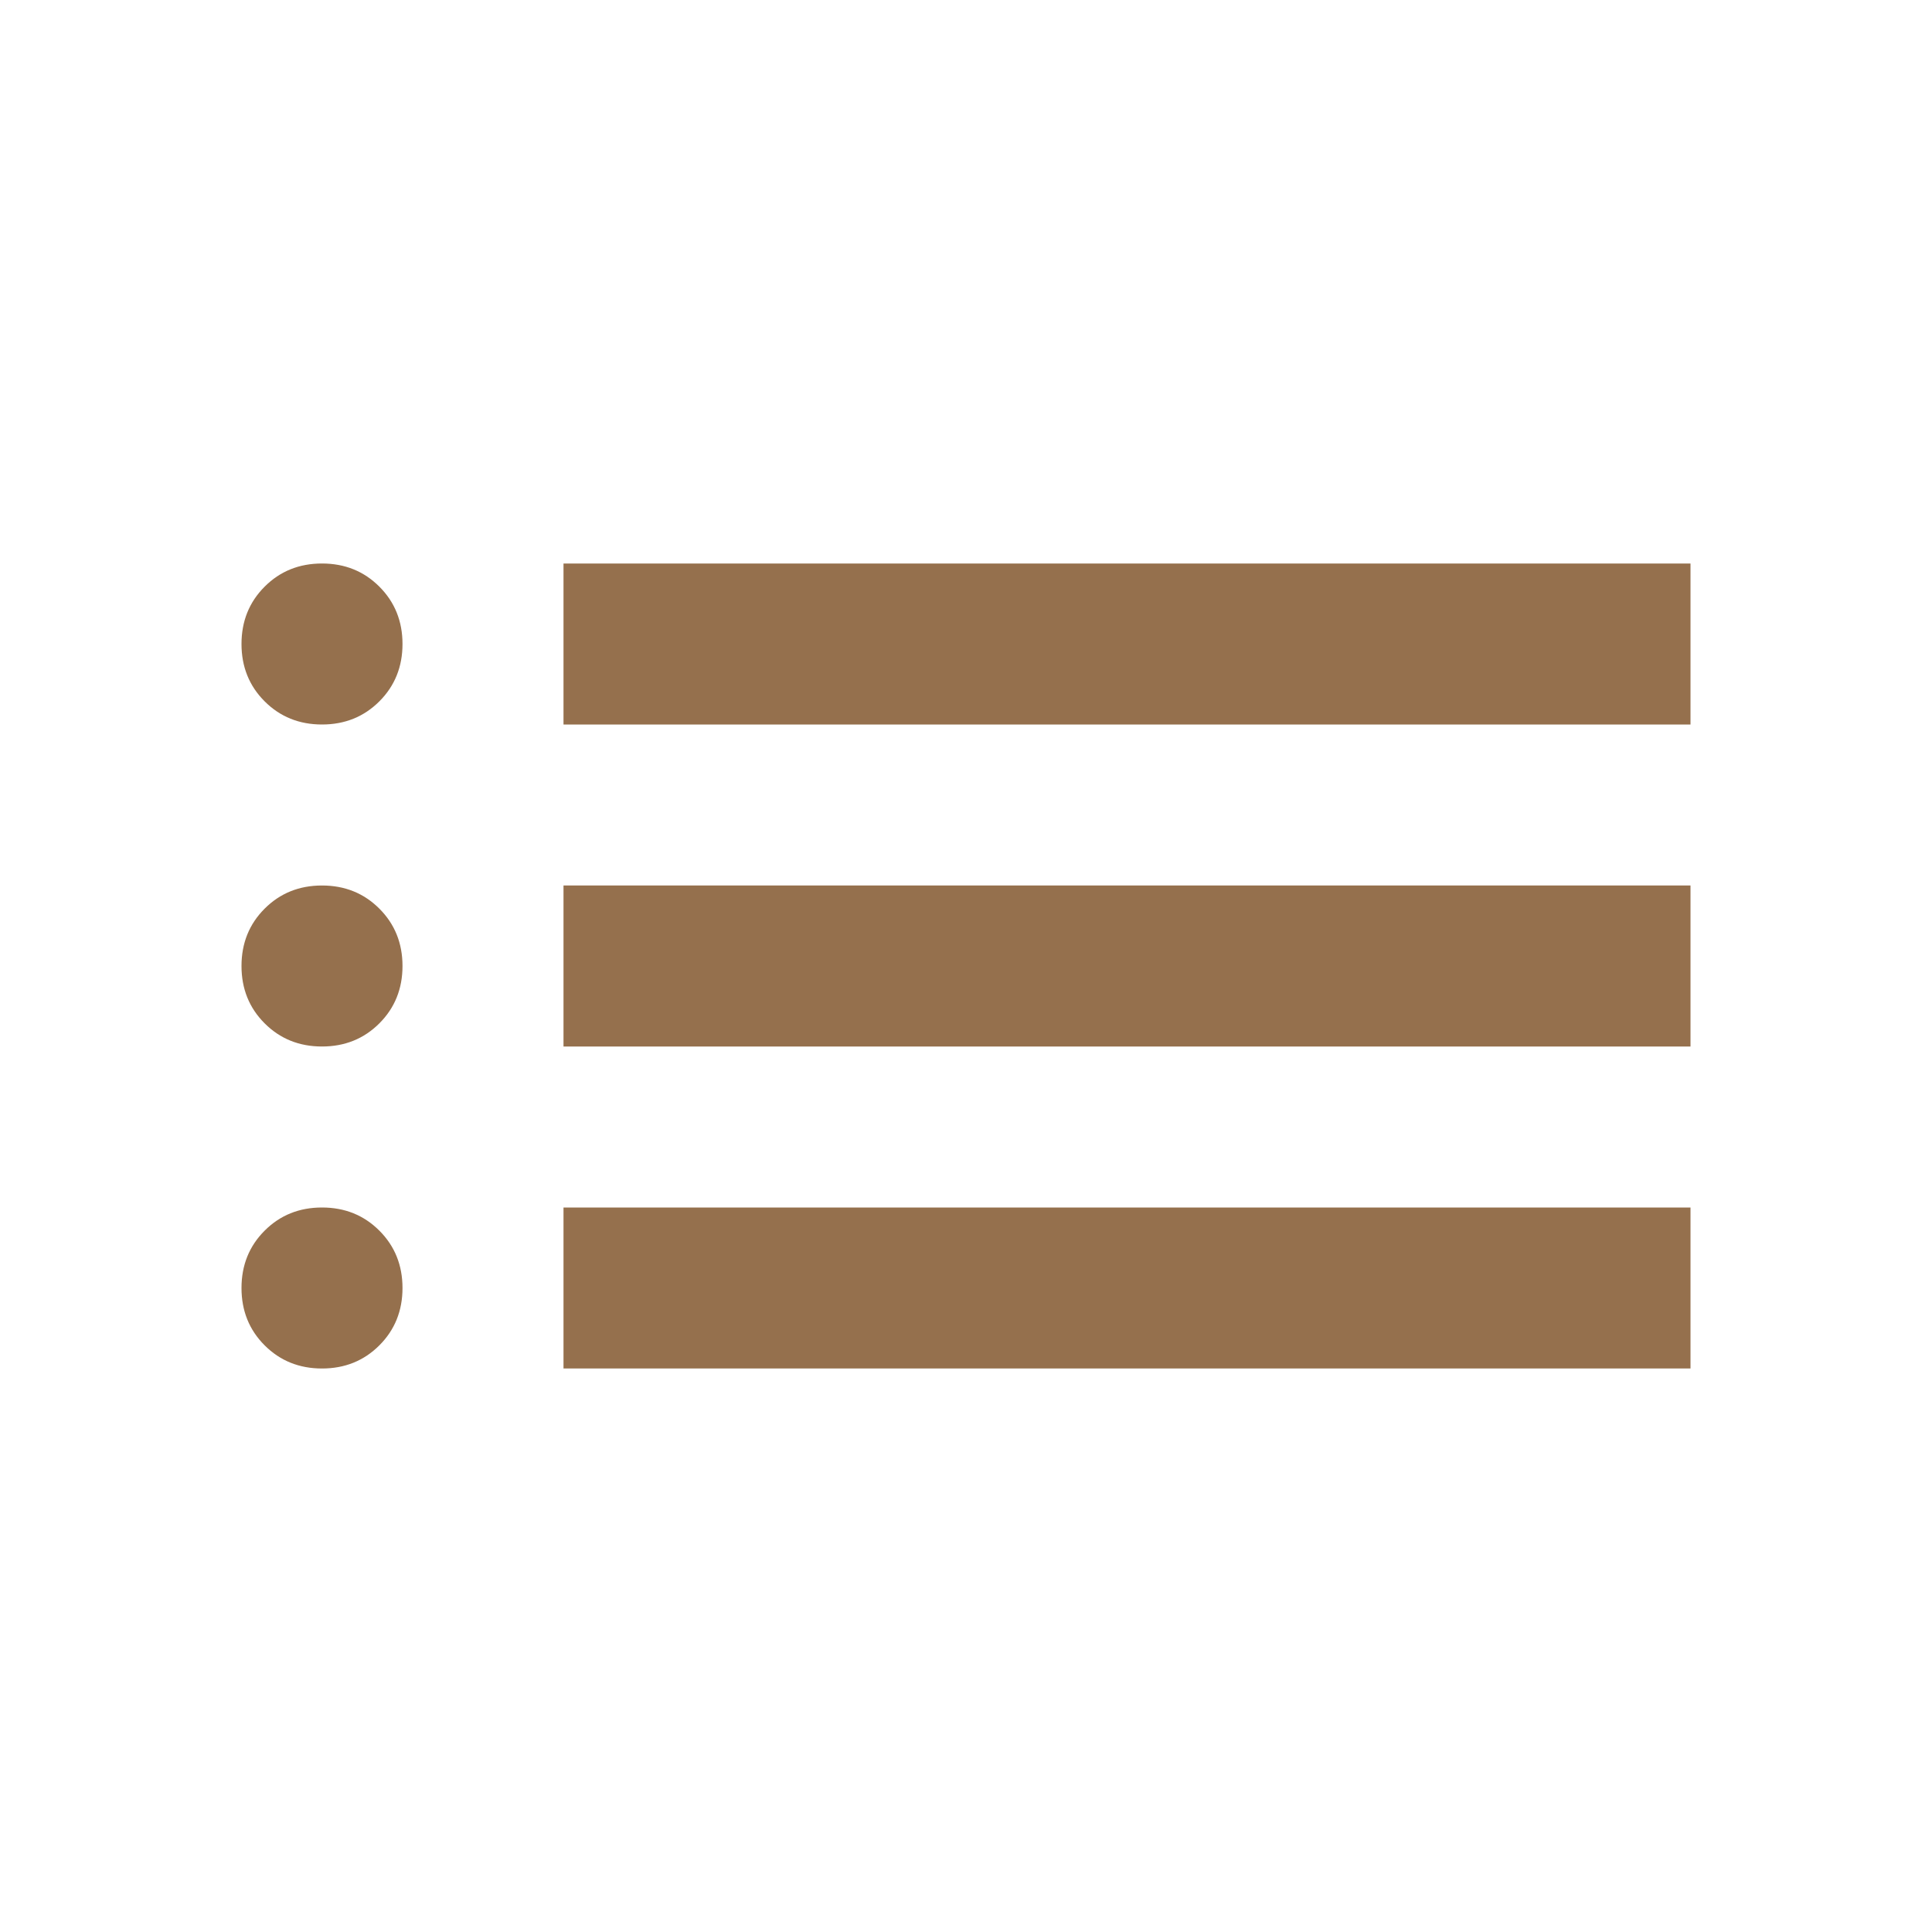
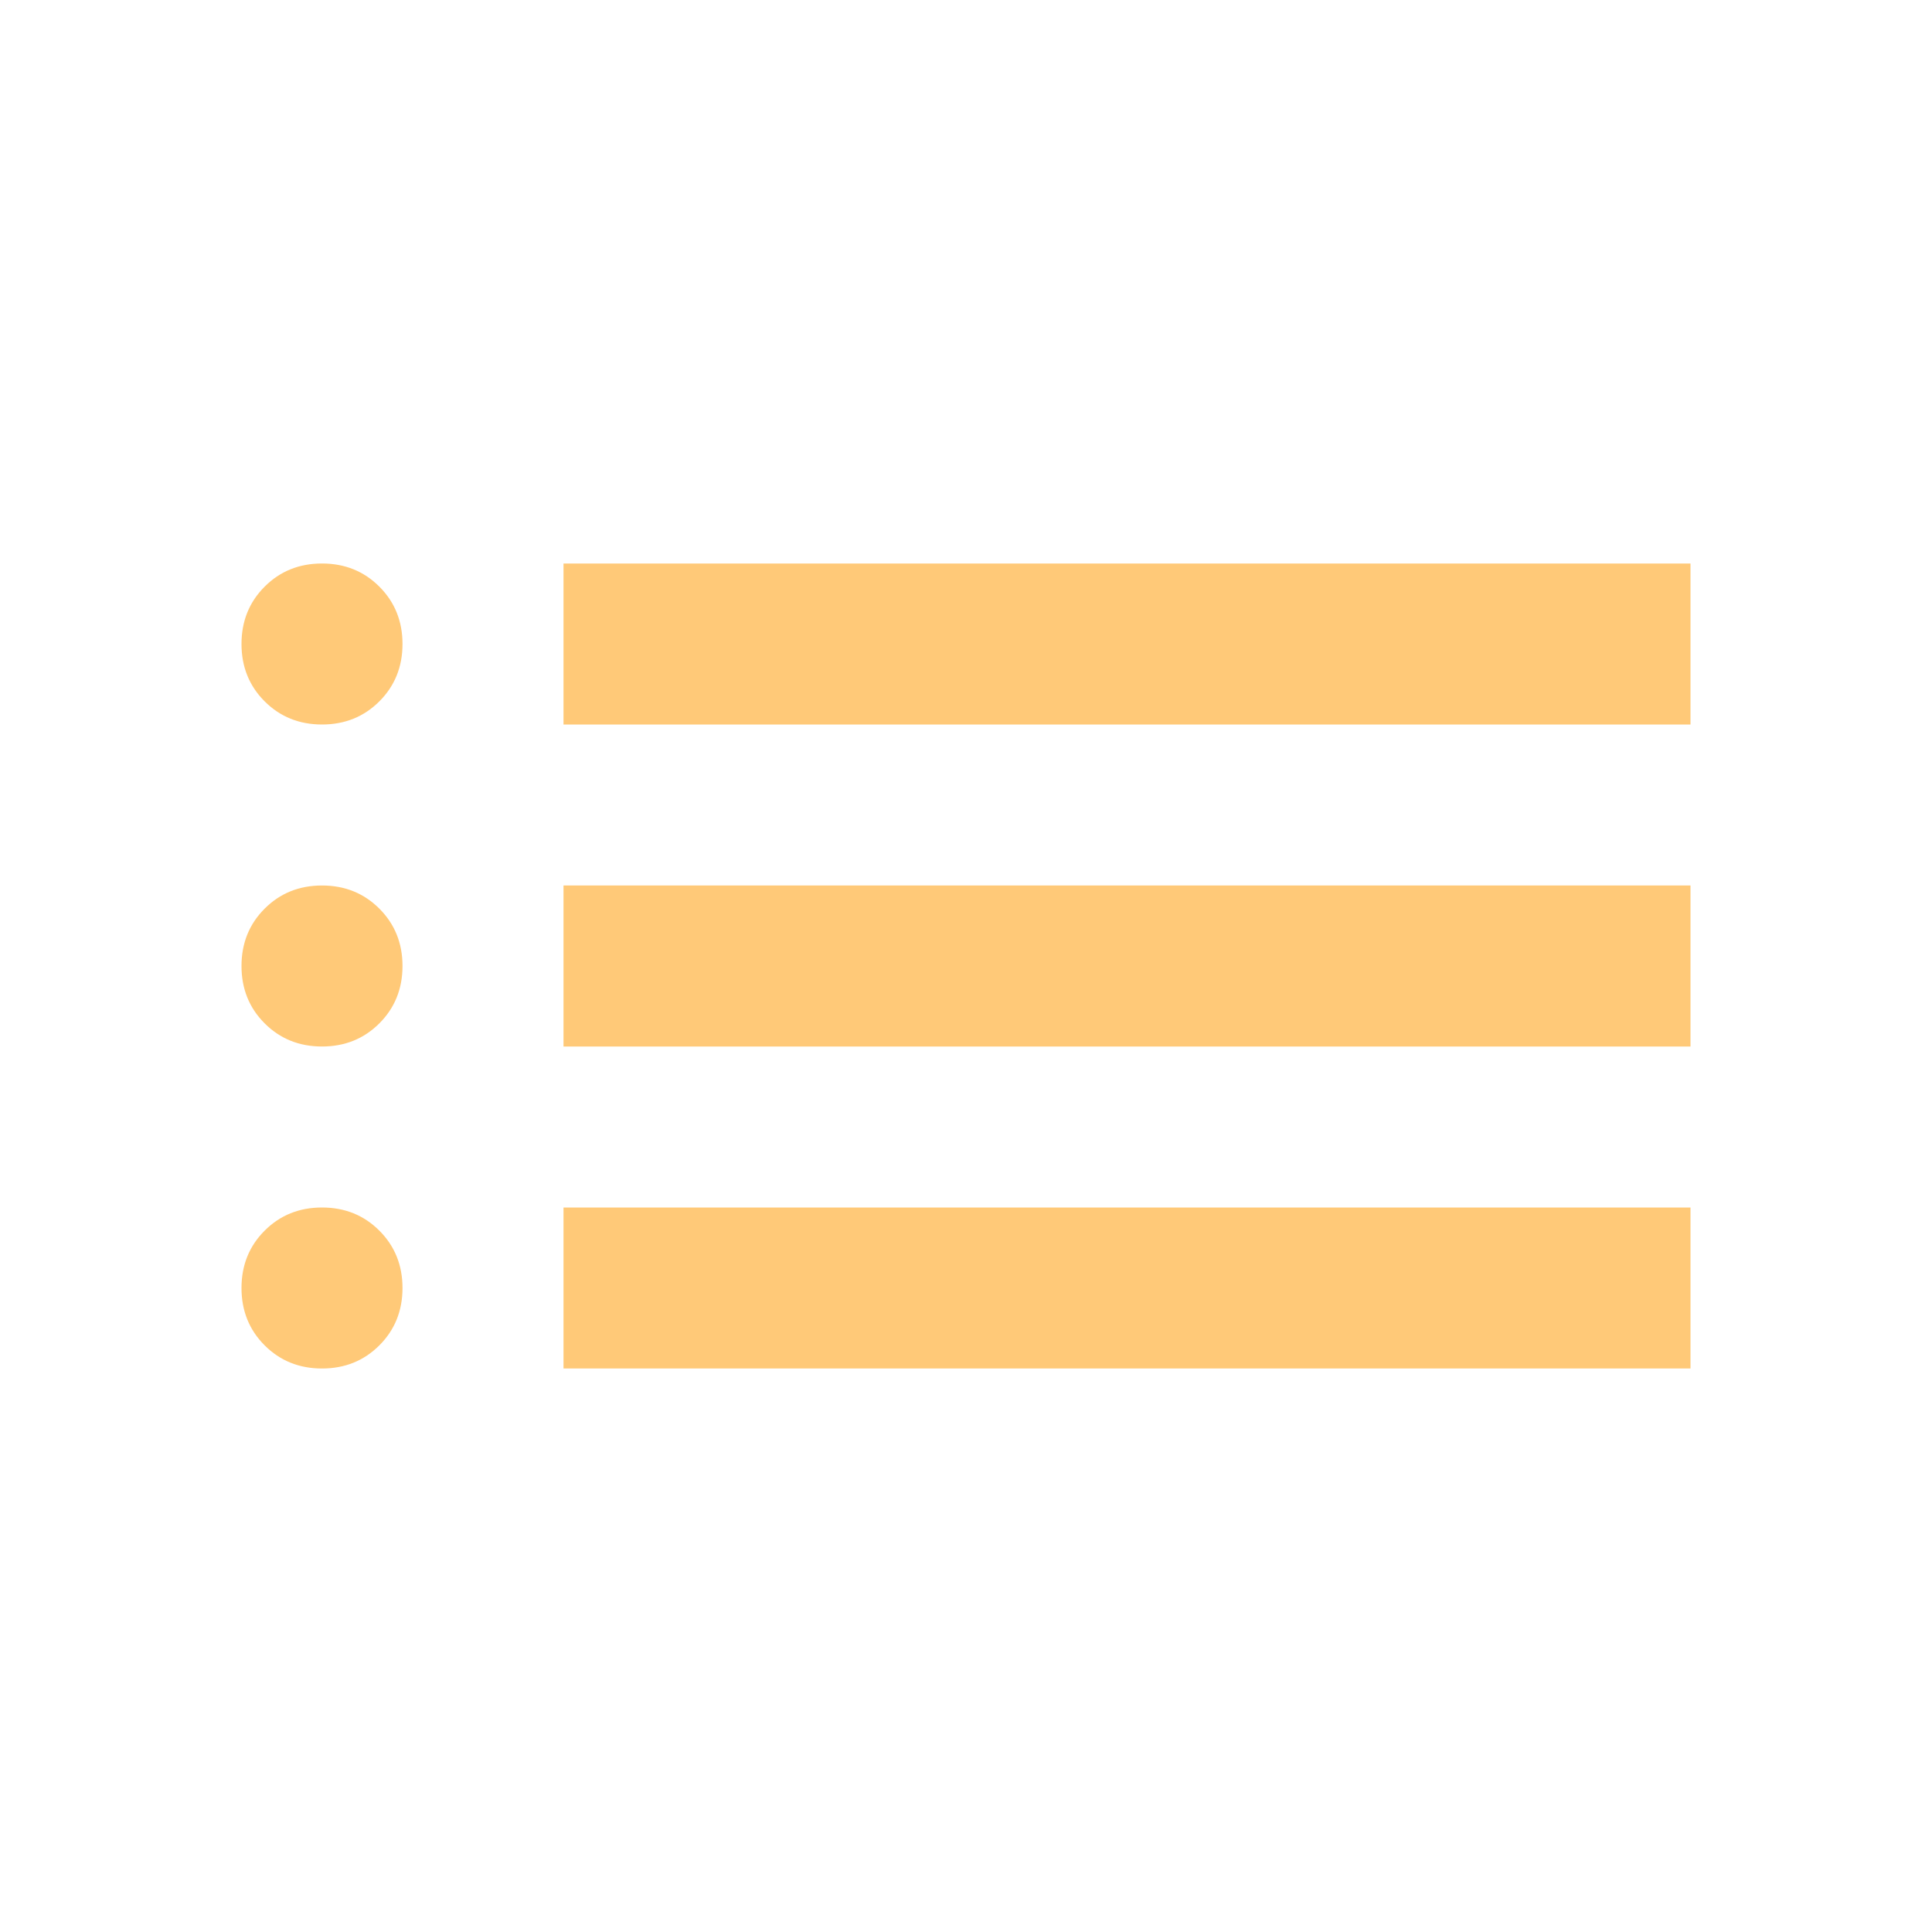
- <svg xmlns="http://www.w3.org/2000/svg" height="24px" viewBox="0 -960 960 960" width="24px" fill="#95704D">
+ <svg xmlns="http://www.w3.org/2000/svg" height="24px" viewBox="0 -960 960 960" width="24px" fill="#FFC978">
  <path d="M280-600v-80h560v80H280Zm0 160v-80h560v80H280Zm0 160v-80h560v80H280ZM160-600q-17 0-28.5-11.5T120-640q0-17 11.5-28.5T160-680q17 0 28.5 11.5T200-640q0 17-11.5 28.5T160-600Zm0 160q-17 0-28.5-11.5T120-480q0-17 11.5-28.5T160-520q17 0 28.5 11.5T200-480q0 17-11.5 28.5T160-440Zm0 160q-17 0-28.5-11.5T120-320q0-17 11.5-28.5T160-360q17 0 28.5 11.5T200-320q0 17-11.5 28.5T160-280Z" />
</svg>
